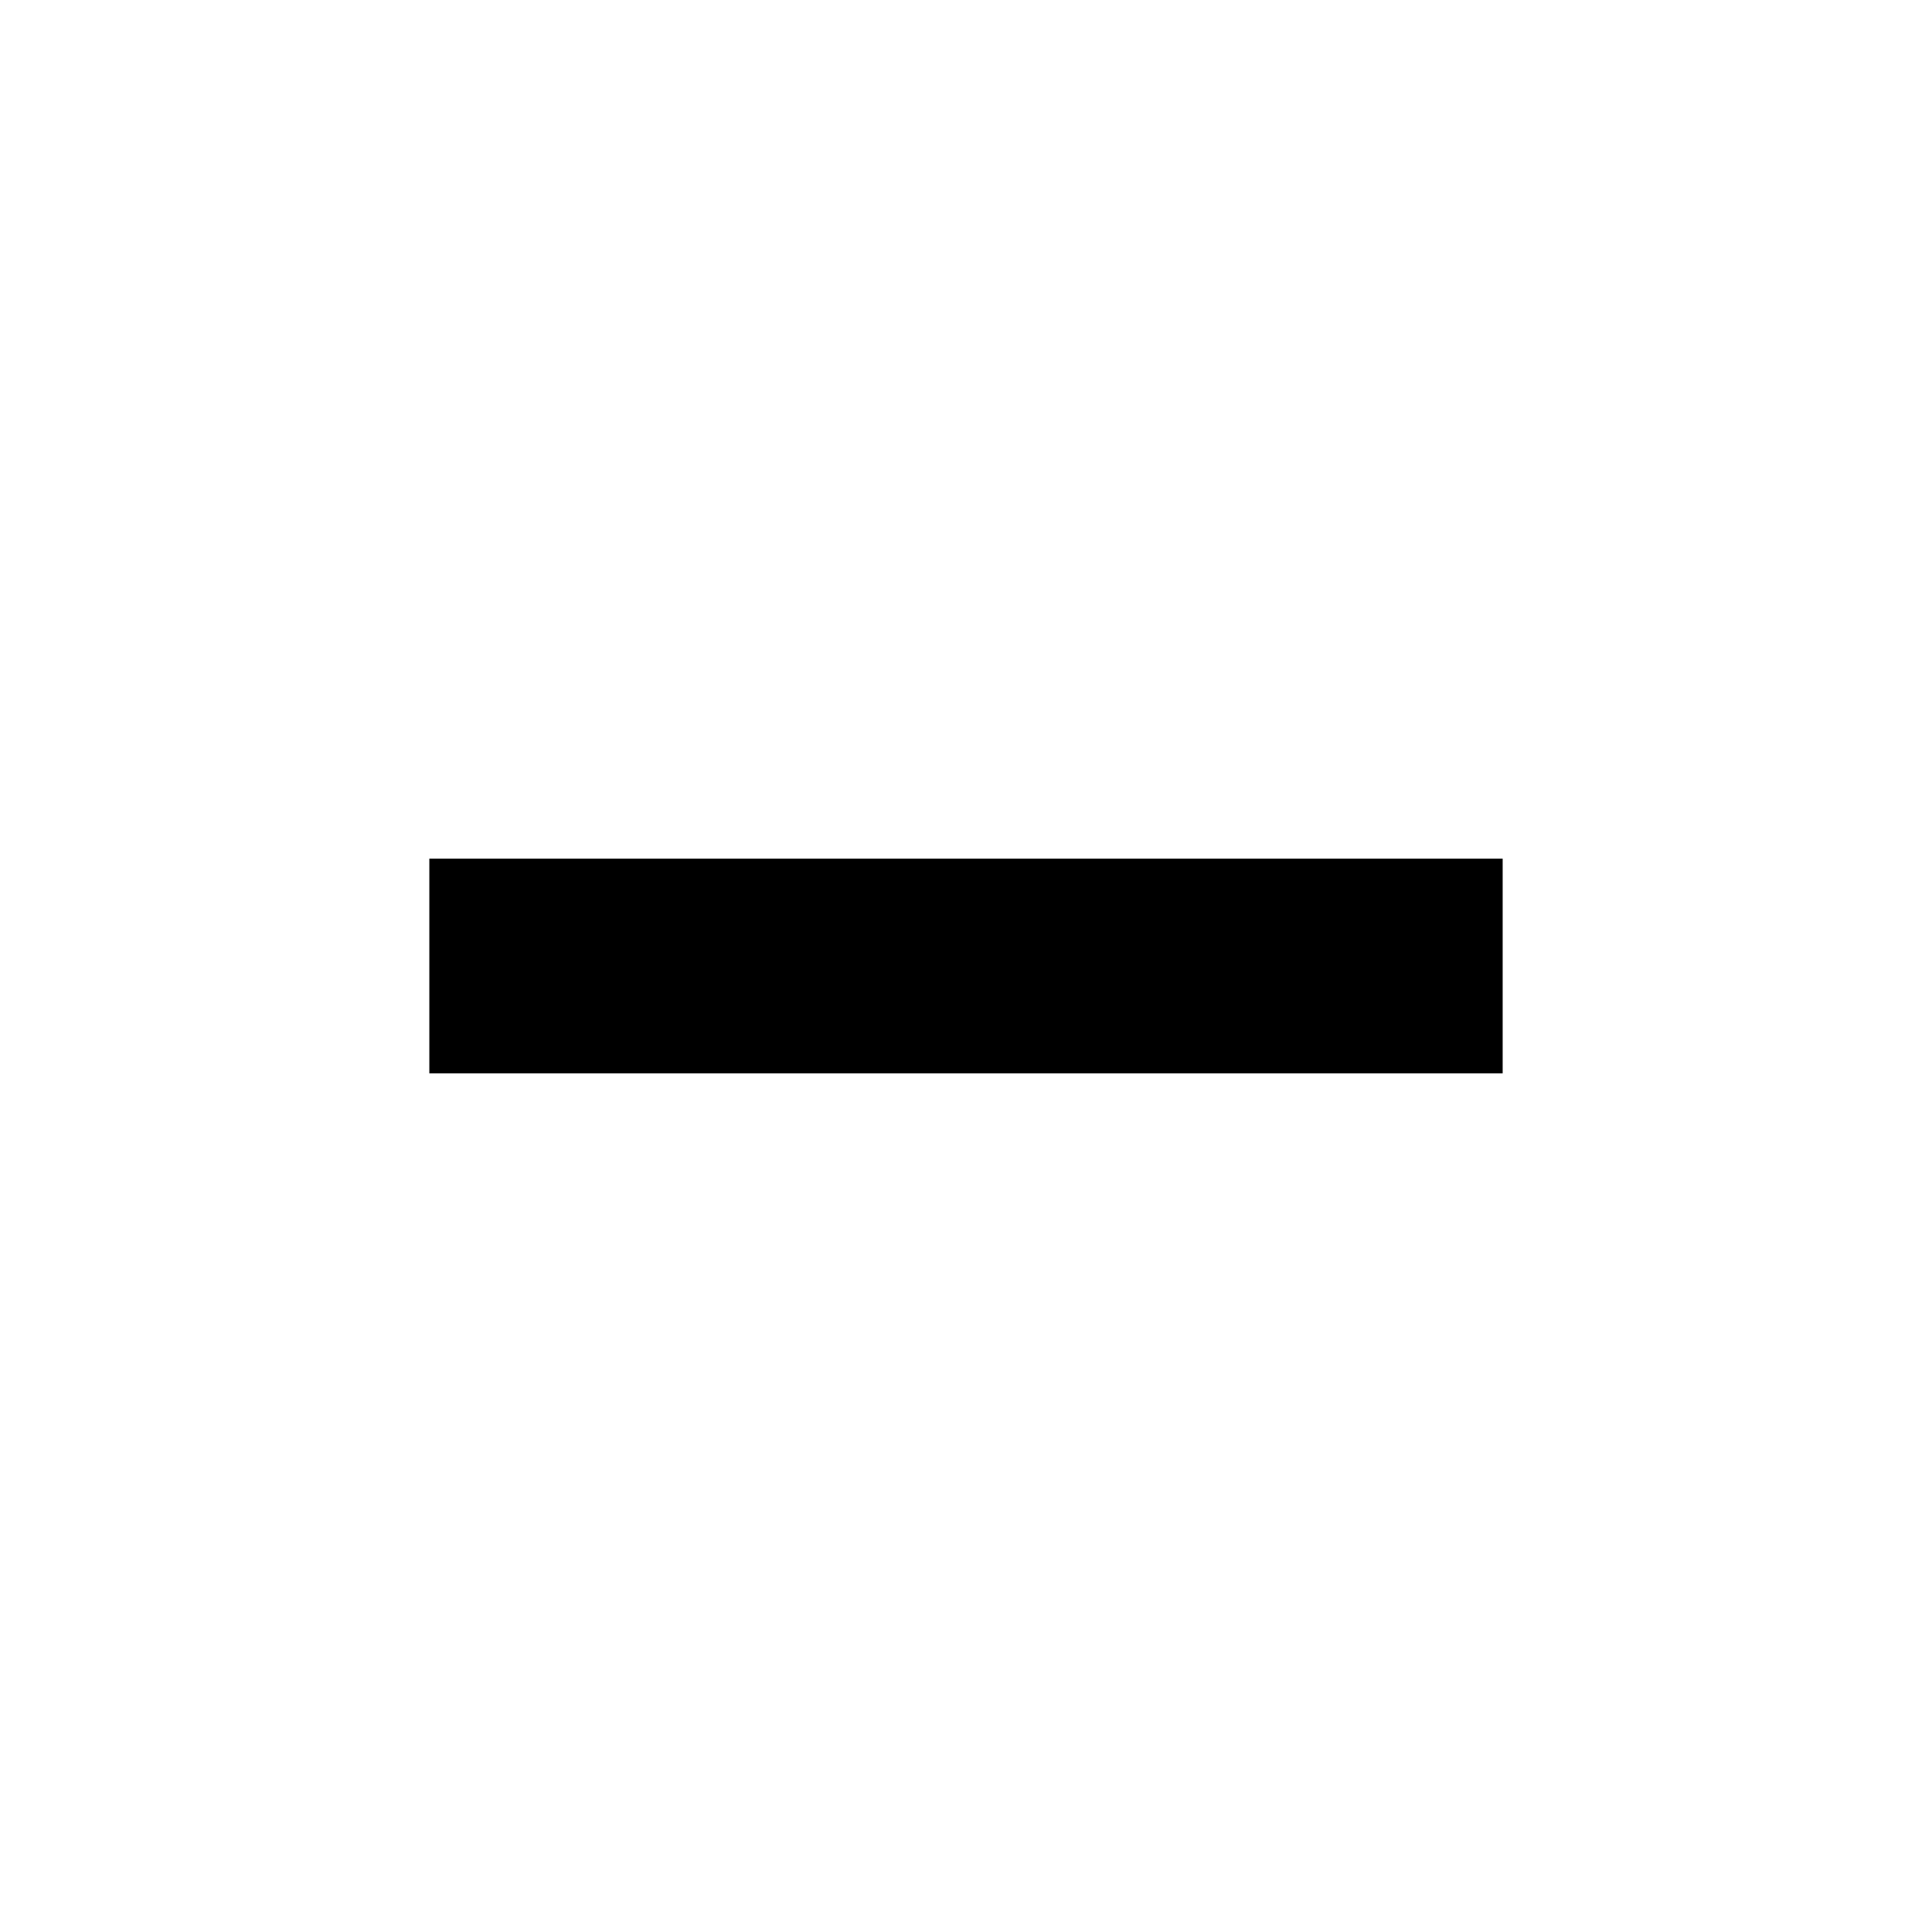
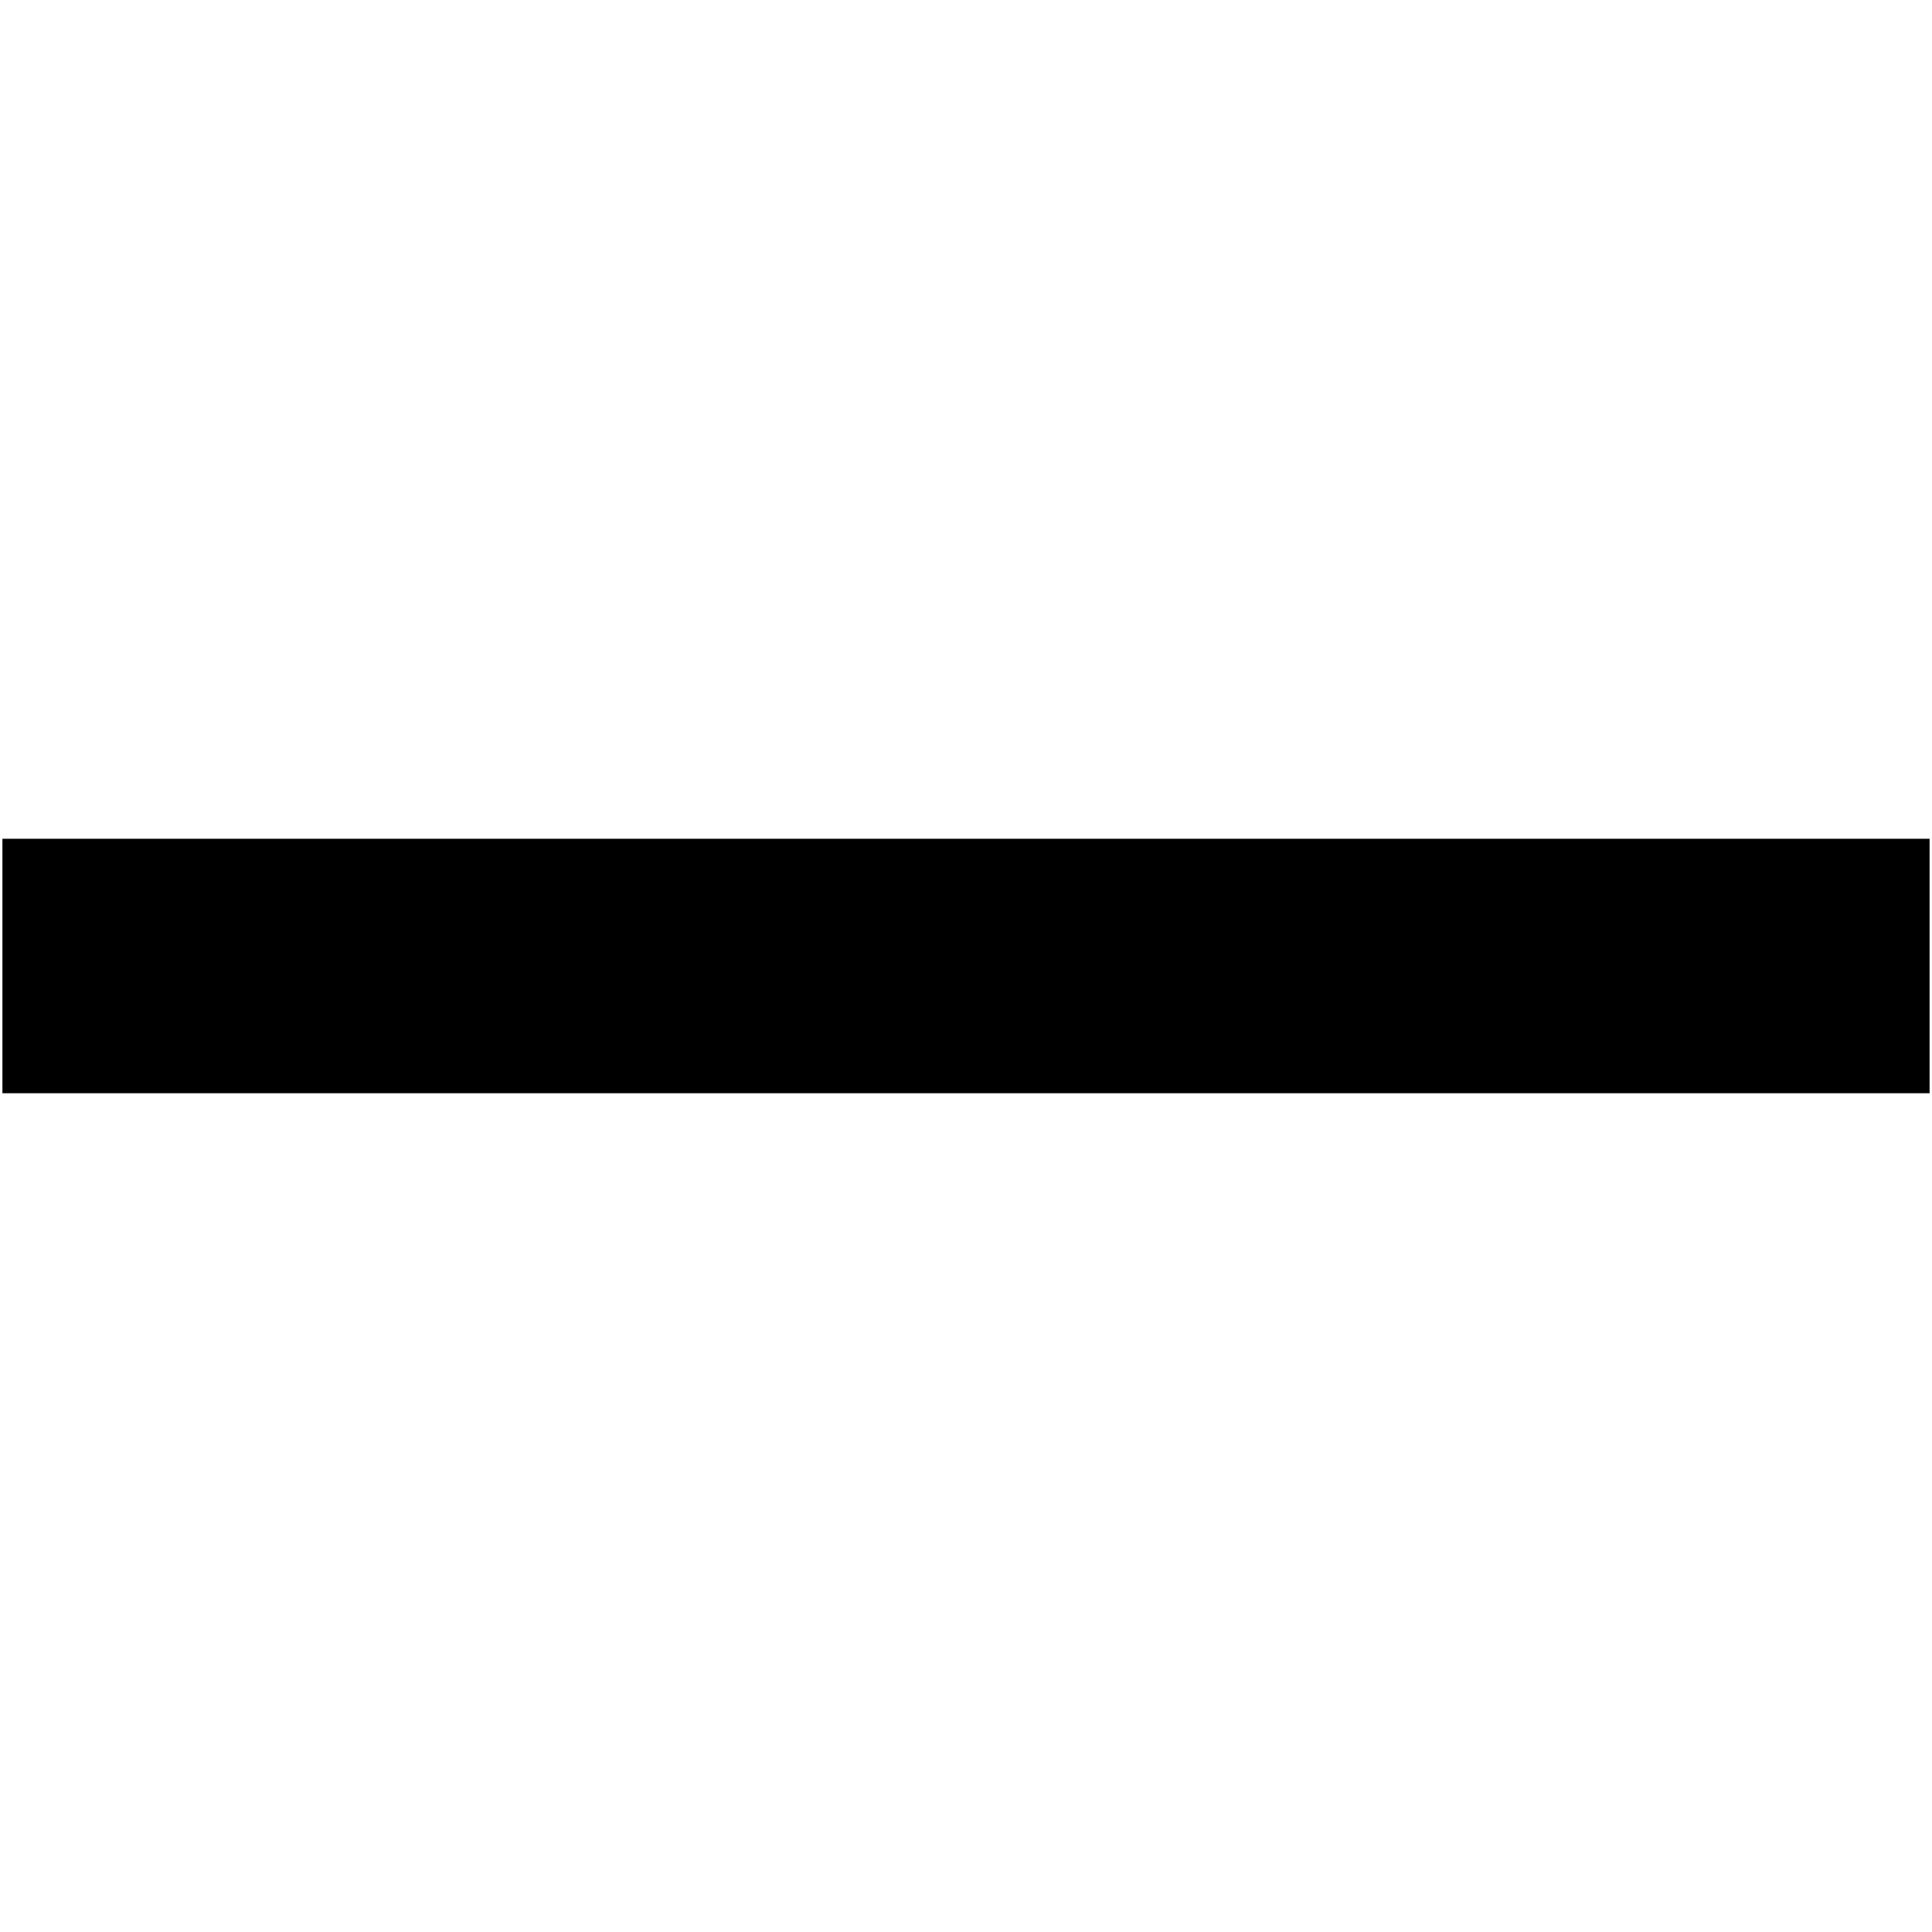
- <svg xmlns="http://www.w3.org/2000/svg" width="1000pt" height="1000pt" viewBox="0 0 1000 1000" version="1.1">
-   <g id="surface1">
-     <path style=" stroke:none;fill-rule:evenodd;fill:rgb(0%,0%,0%);fill-opacity:1;" d="M 777.777 444.441 L 777.777 555.555 L 222.223 555.555 L 222.223 444.441 Z M 777.777 444.441 " />
+ <svg xmlns="http://www.w3.org/2000/svg" width="1000pt" height="1000pt" viewBox="0 0 1000 1000" version="1.1" id="svg130">
+   <defs id="defs134" />
+   <g id="surface1" transform="matrix(1.795503,0,0,1.185345,-397.7514,-92.67025)">
+     <path style="fill:#000000;fill-opacity:1;fill-rule:evenodd;stroke:none" d="M 777.777,444.441 V 555.555 H 222.223 V 444.441 Z m 0,0" id="path127" />
  </g>
</svg>
